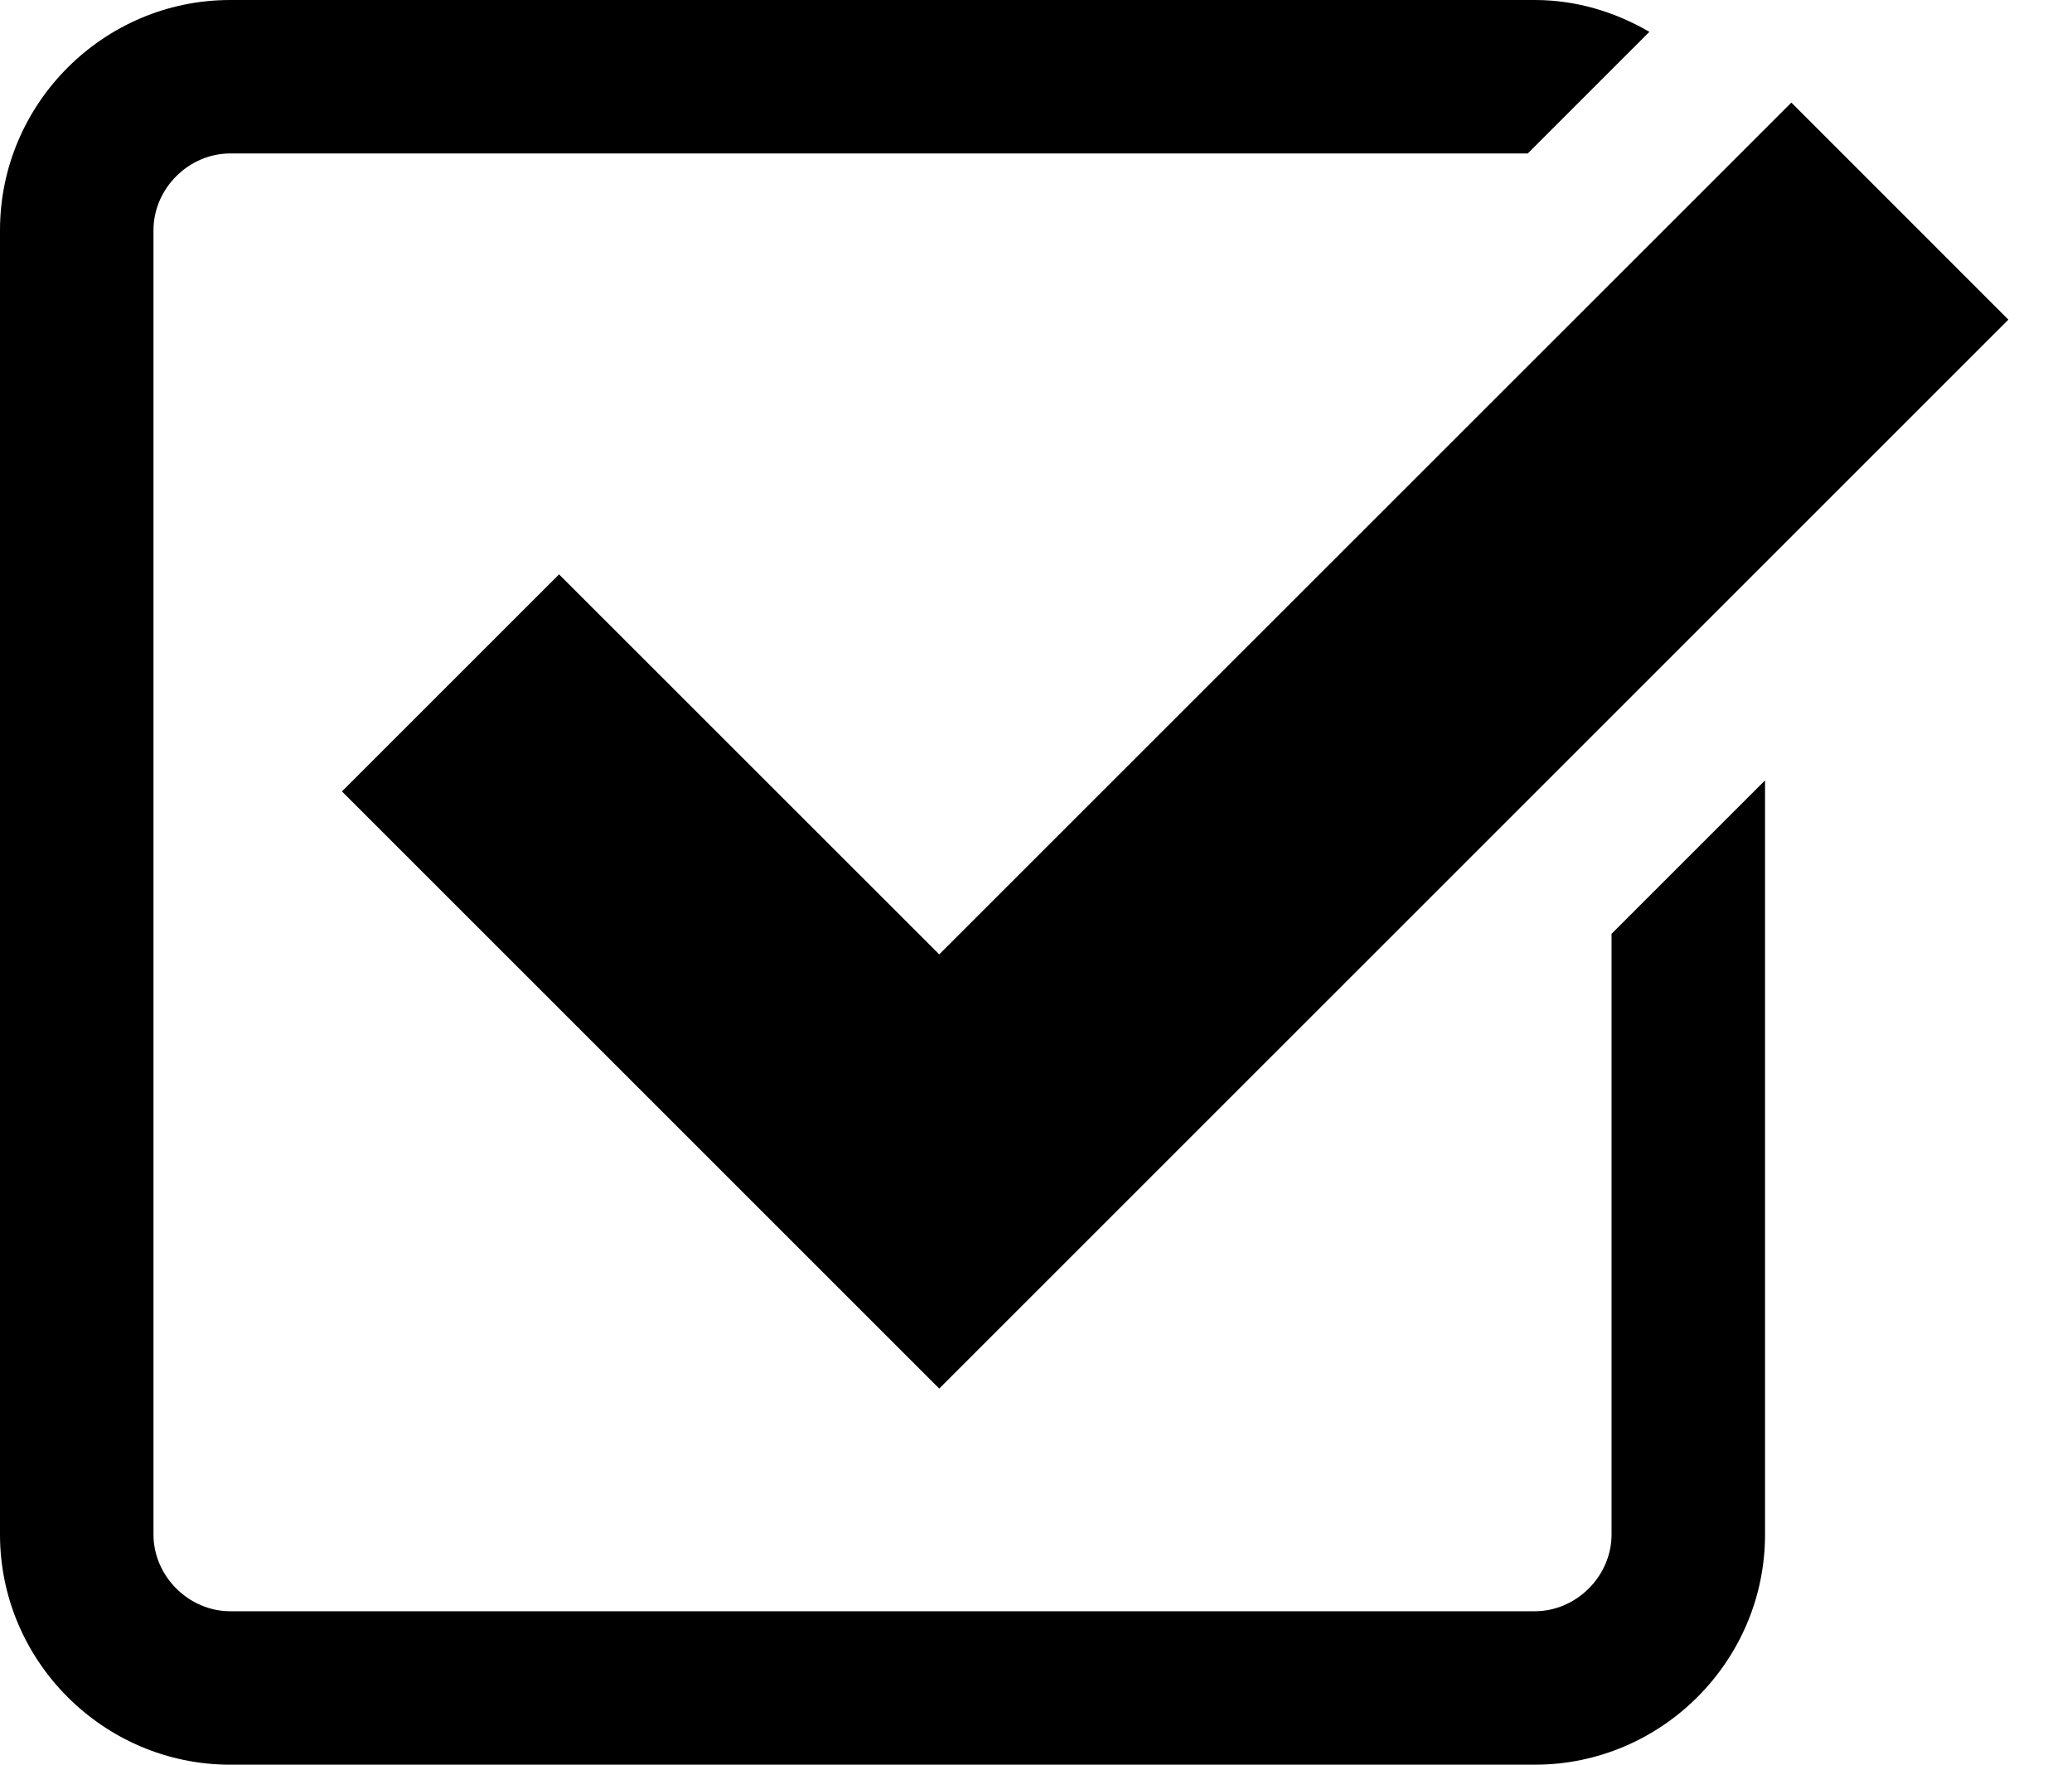
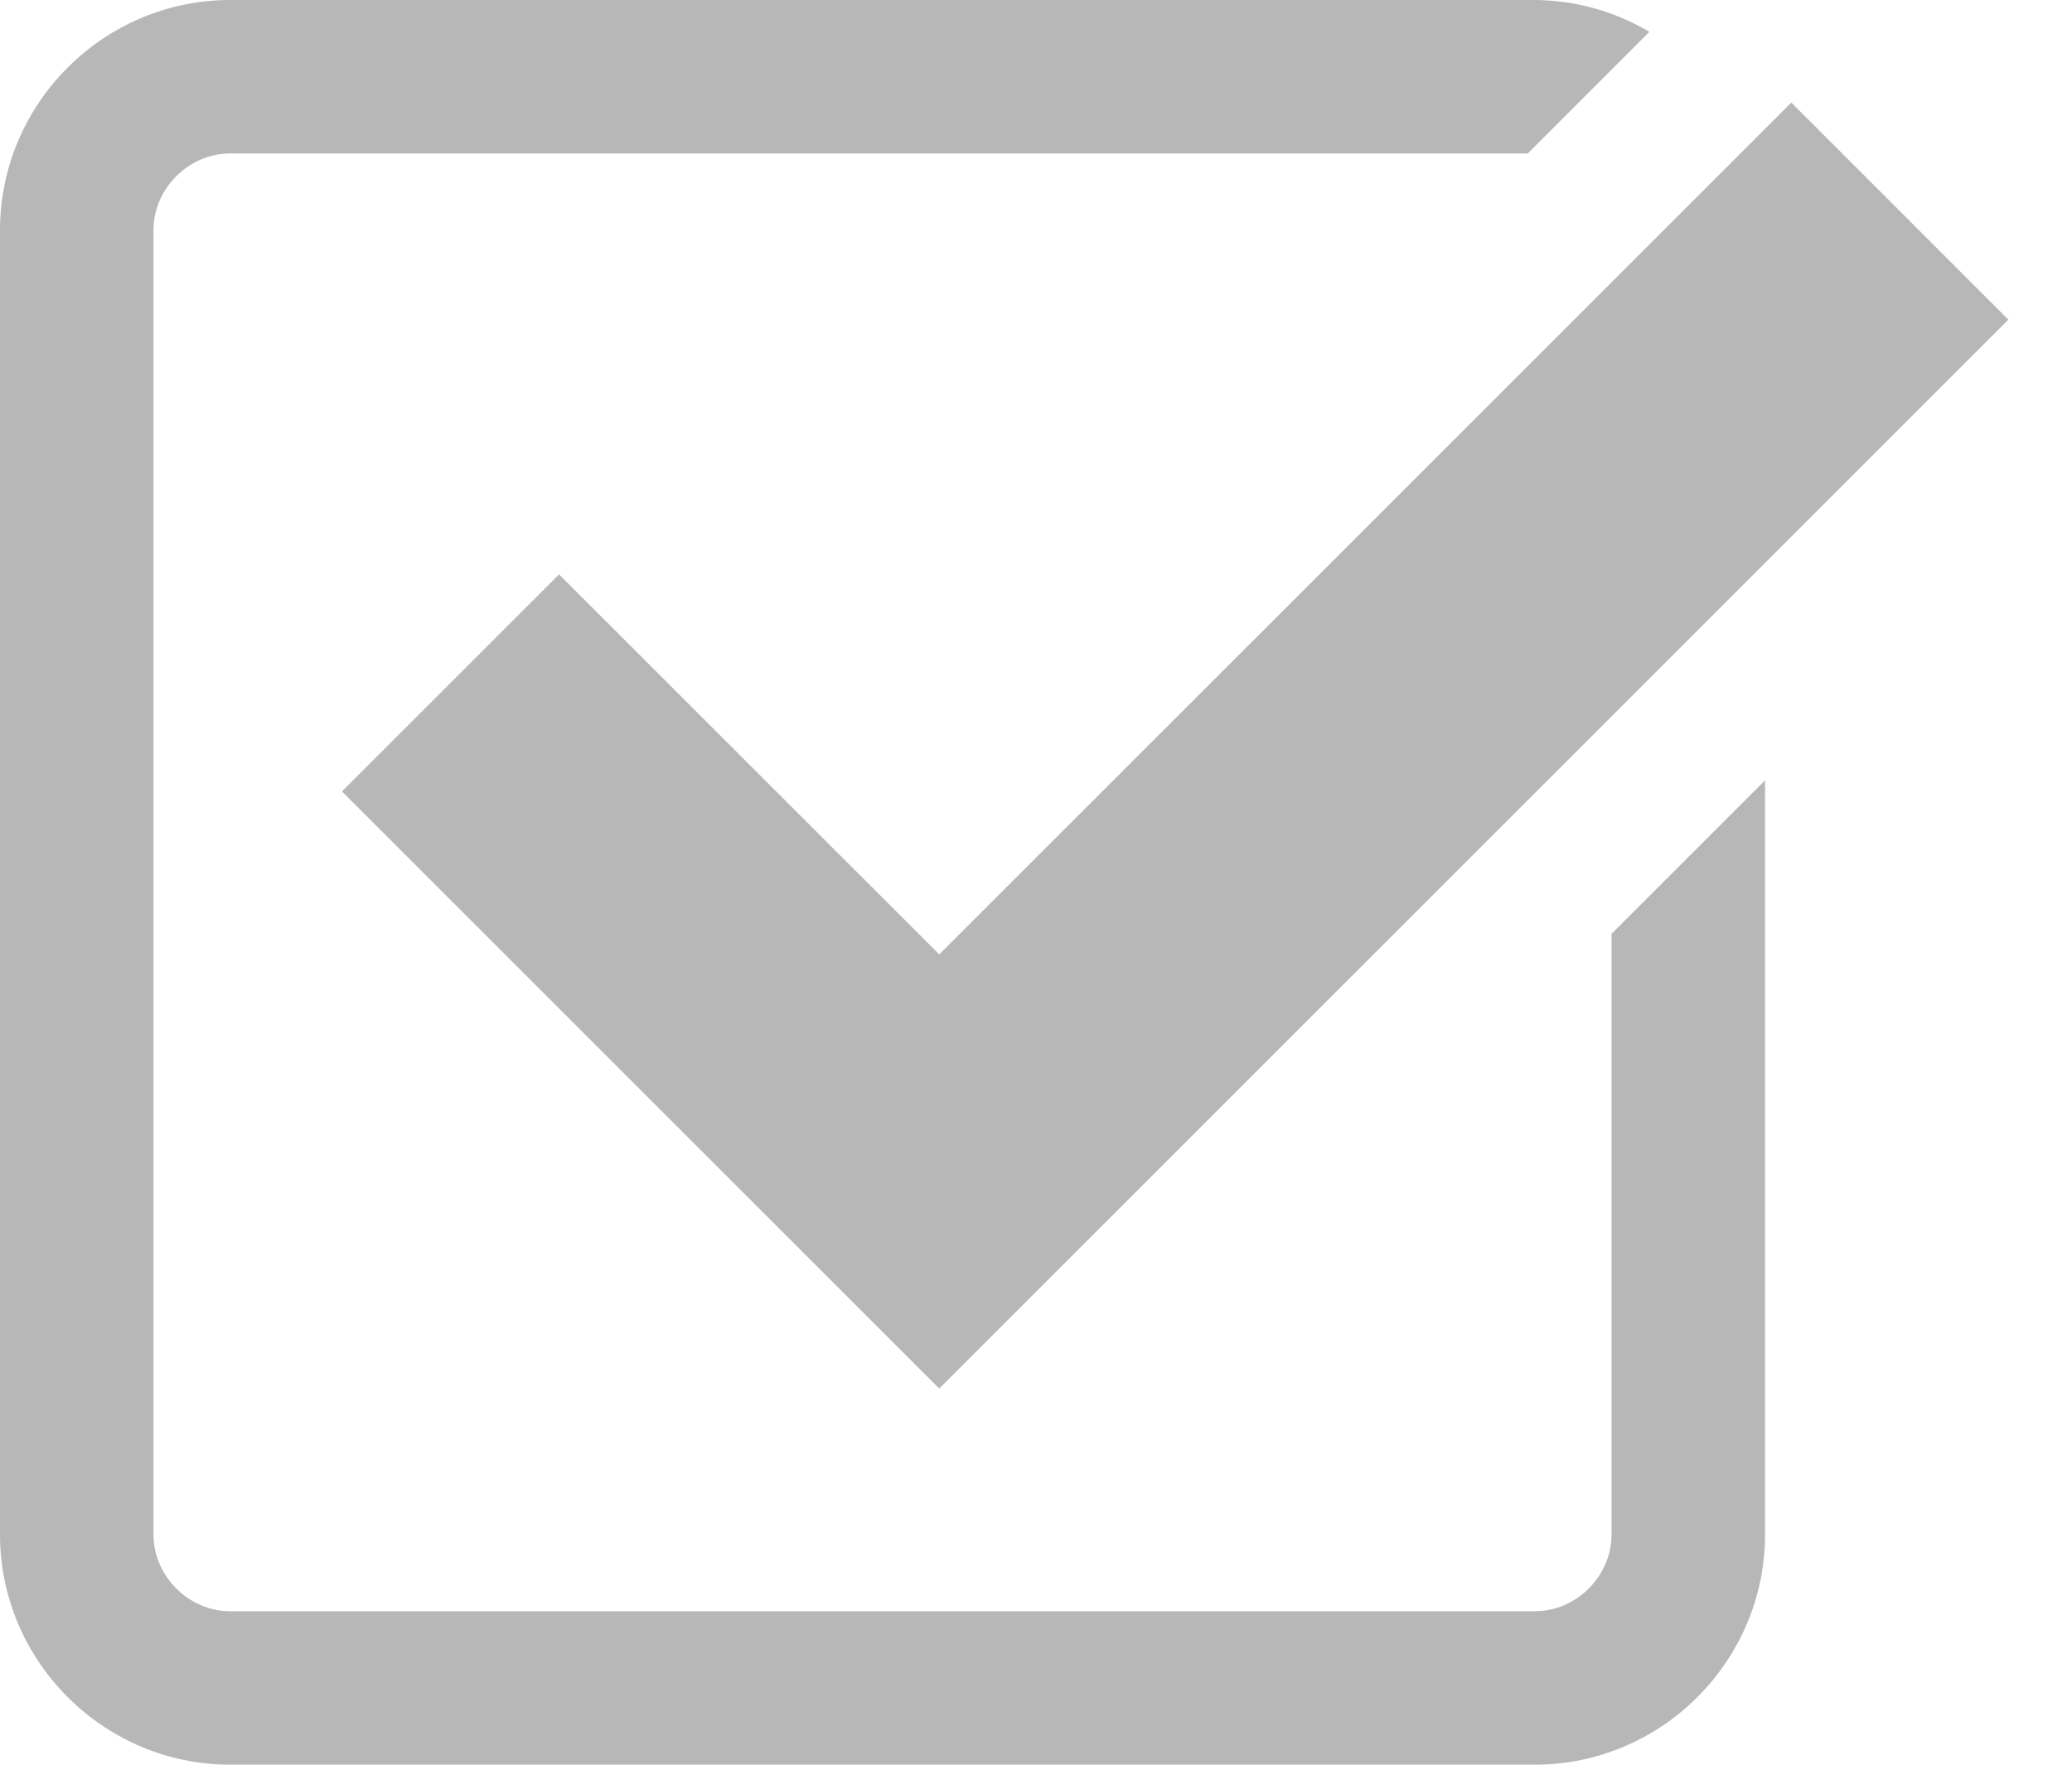
- <svg xmlns="http://www.w3.org/2000/svg" version="1.1" x="0px" y="0px" width="27px" height="23px" viewBox="0 0 27 23" enable-background="new 0 0 27 23" xml:space="preserve">
-   <g id="Layer_1">
- </g>
-   <g id="Layer_2">
-     <g>
-       <polygon points="7.285,7.486 4.456,10.315 12.239,18.098 26.171,4.166 23.343,1.337 12.239,12.439   " />
-       <path d="M21,20c0,0.542-0.458,1-1,1H3c-0.542,0-1-0.458-1-1V3c0-0.542,0.458-1,1-1h16.908l1.585-1.585C21.051,0.158,20.545,0,20,0    H3C1.35,0,0,1.35,0,3v17c0,1.65,1.35,3,3,3h17c1.65,0,3-1.35,3-3v-9.829l-2,2V20z" />
-     </g>
-   </g>
+ <svg xmlns="http://www.w3.org/2000/svg" width="27" height="23" viewBox="0 0 27 23">
+   <path fill="#4D4D4D" fill-opacity="0.4" d="M7.285 7.486l-2.829 2.829 7.783 7.783L26.171 4.166l-2.828-2.829-11.104 11.102z" />
+   <path fill="#4D4D4D" fill-opacity="0.4" d="M21 20c0 .542-.458 1-1 1H3c-.542 0-1-.458-1-1V3c0-.542.458-1 1-1h16.908L21.493.415A2.96 2.96 0 0 0 20 0H3C1.35 0 0 1.35 0 3v17c0 1.65 1.35 3 3 3h17c1.65 0 3-1.35 3-3v-9.829l-2 2V20z" />
</svg>
